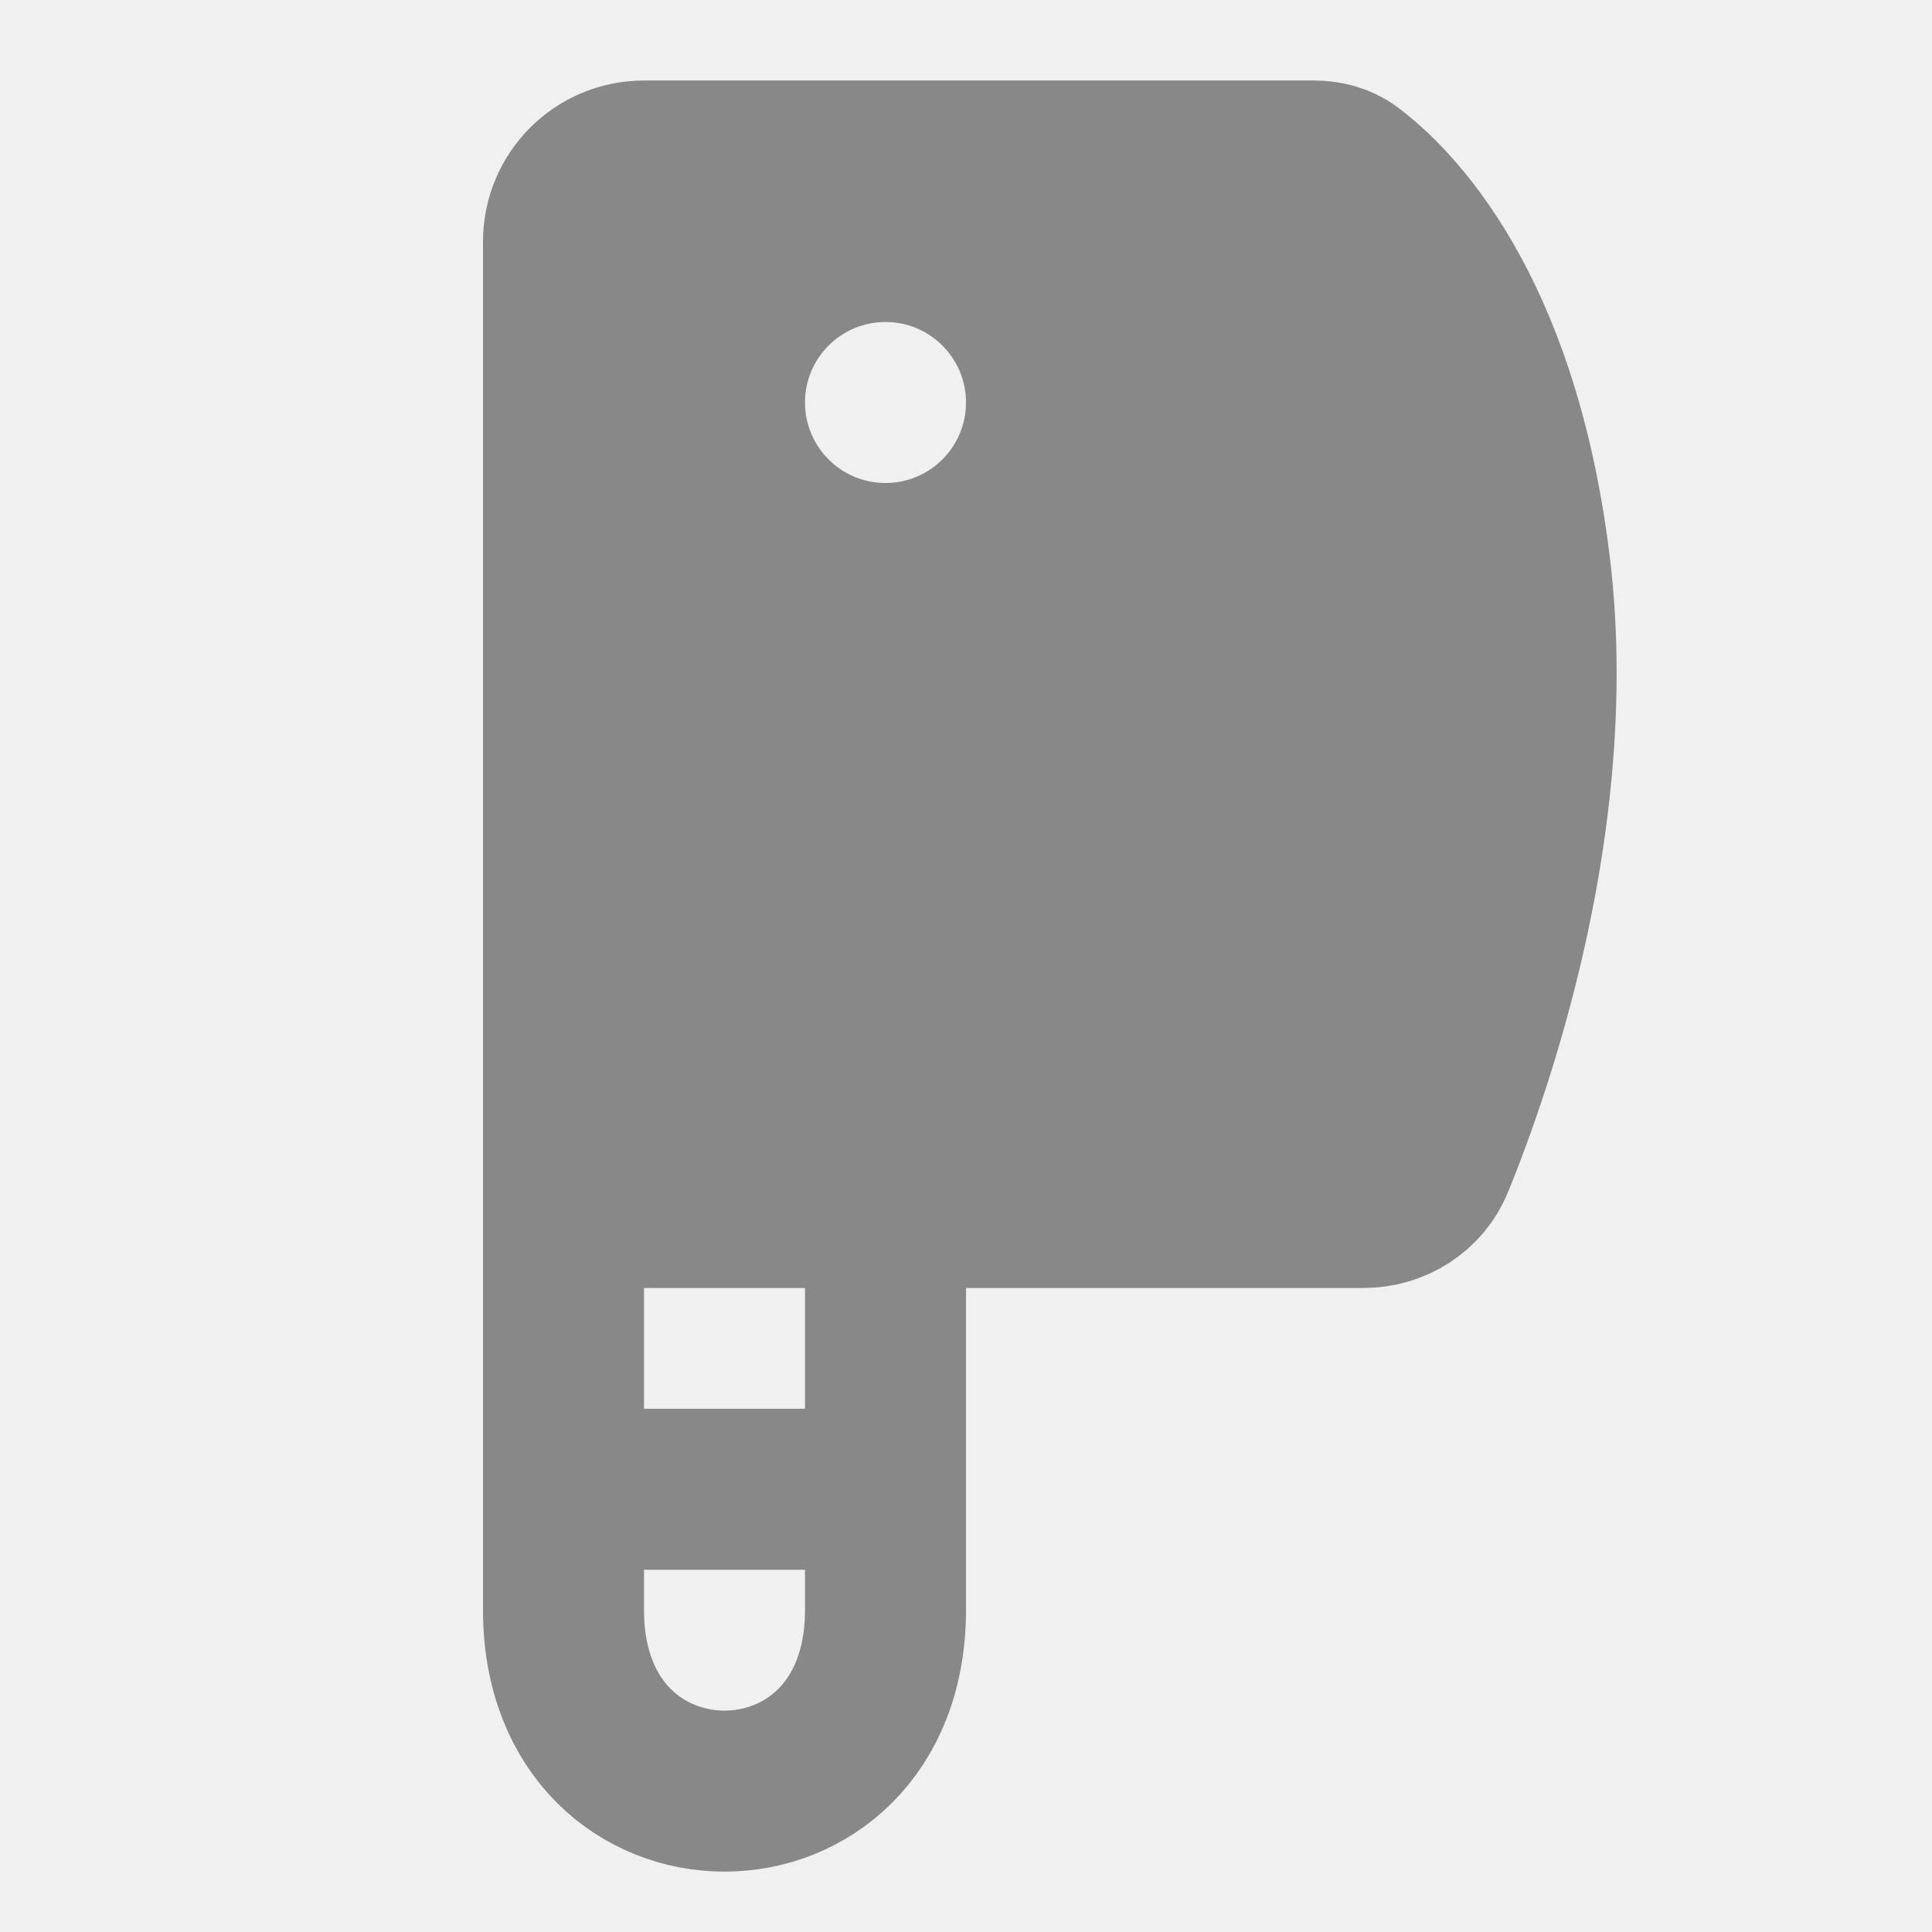
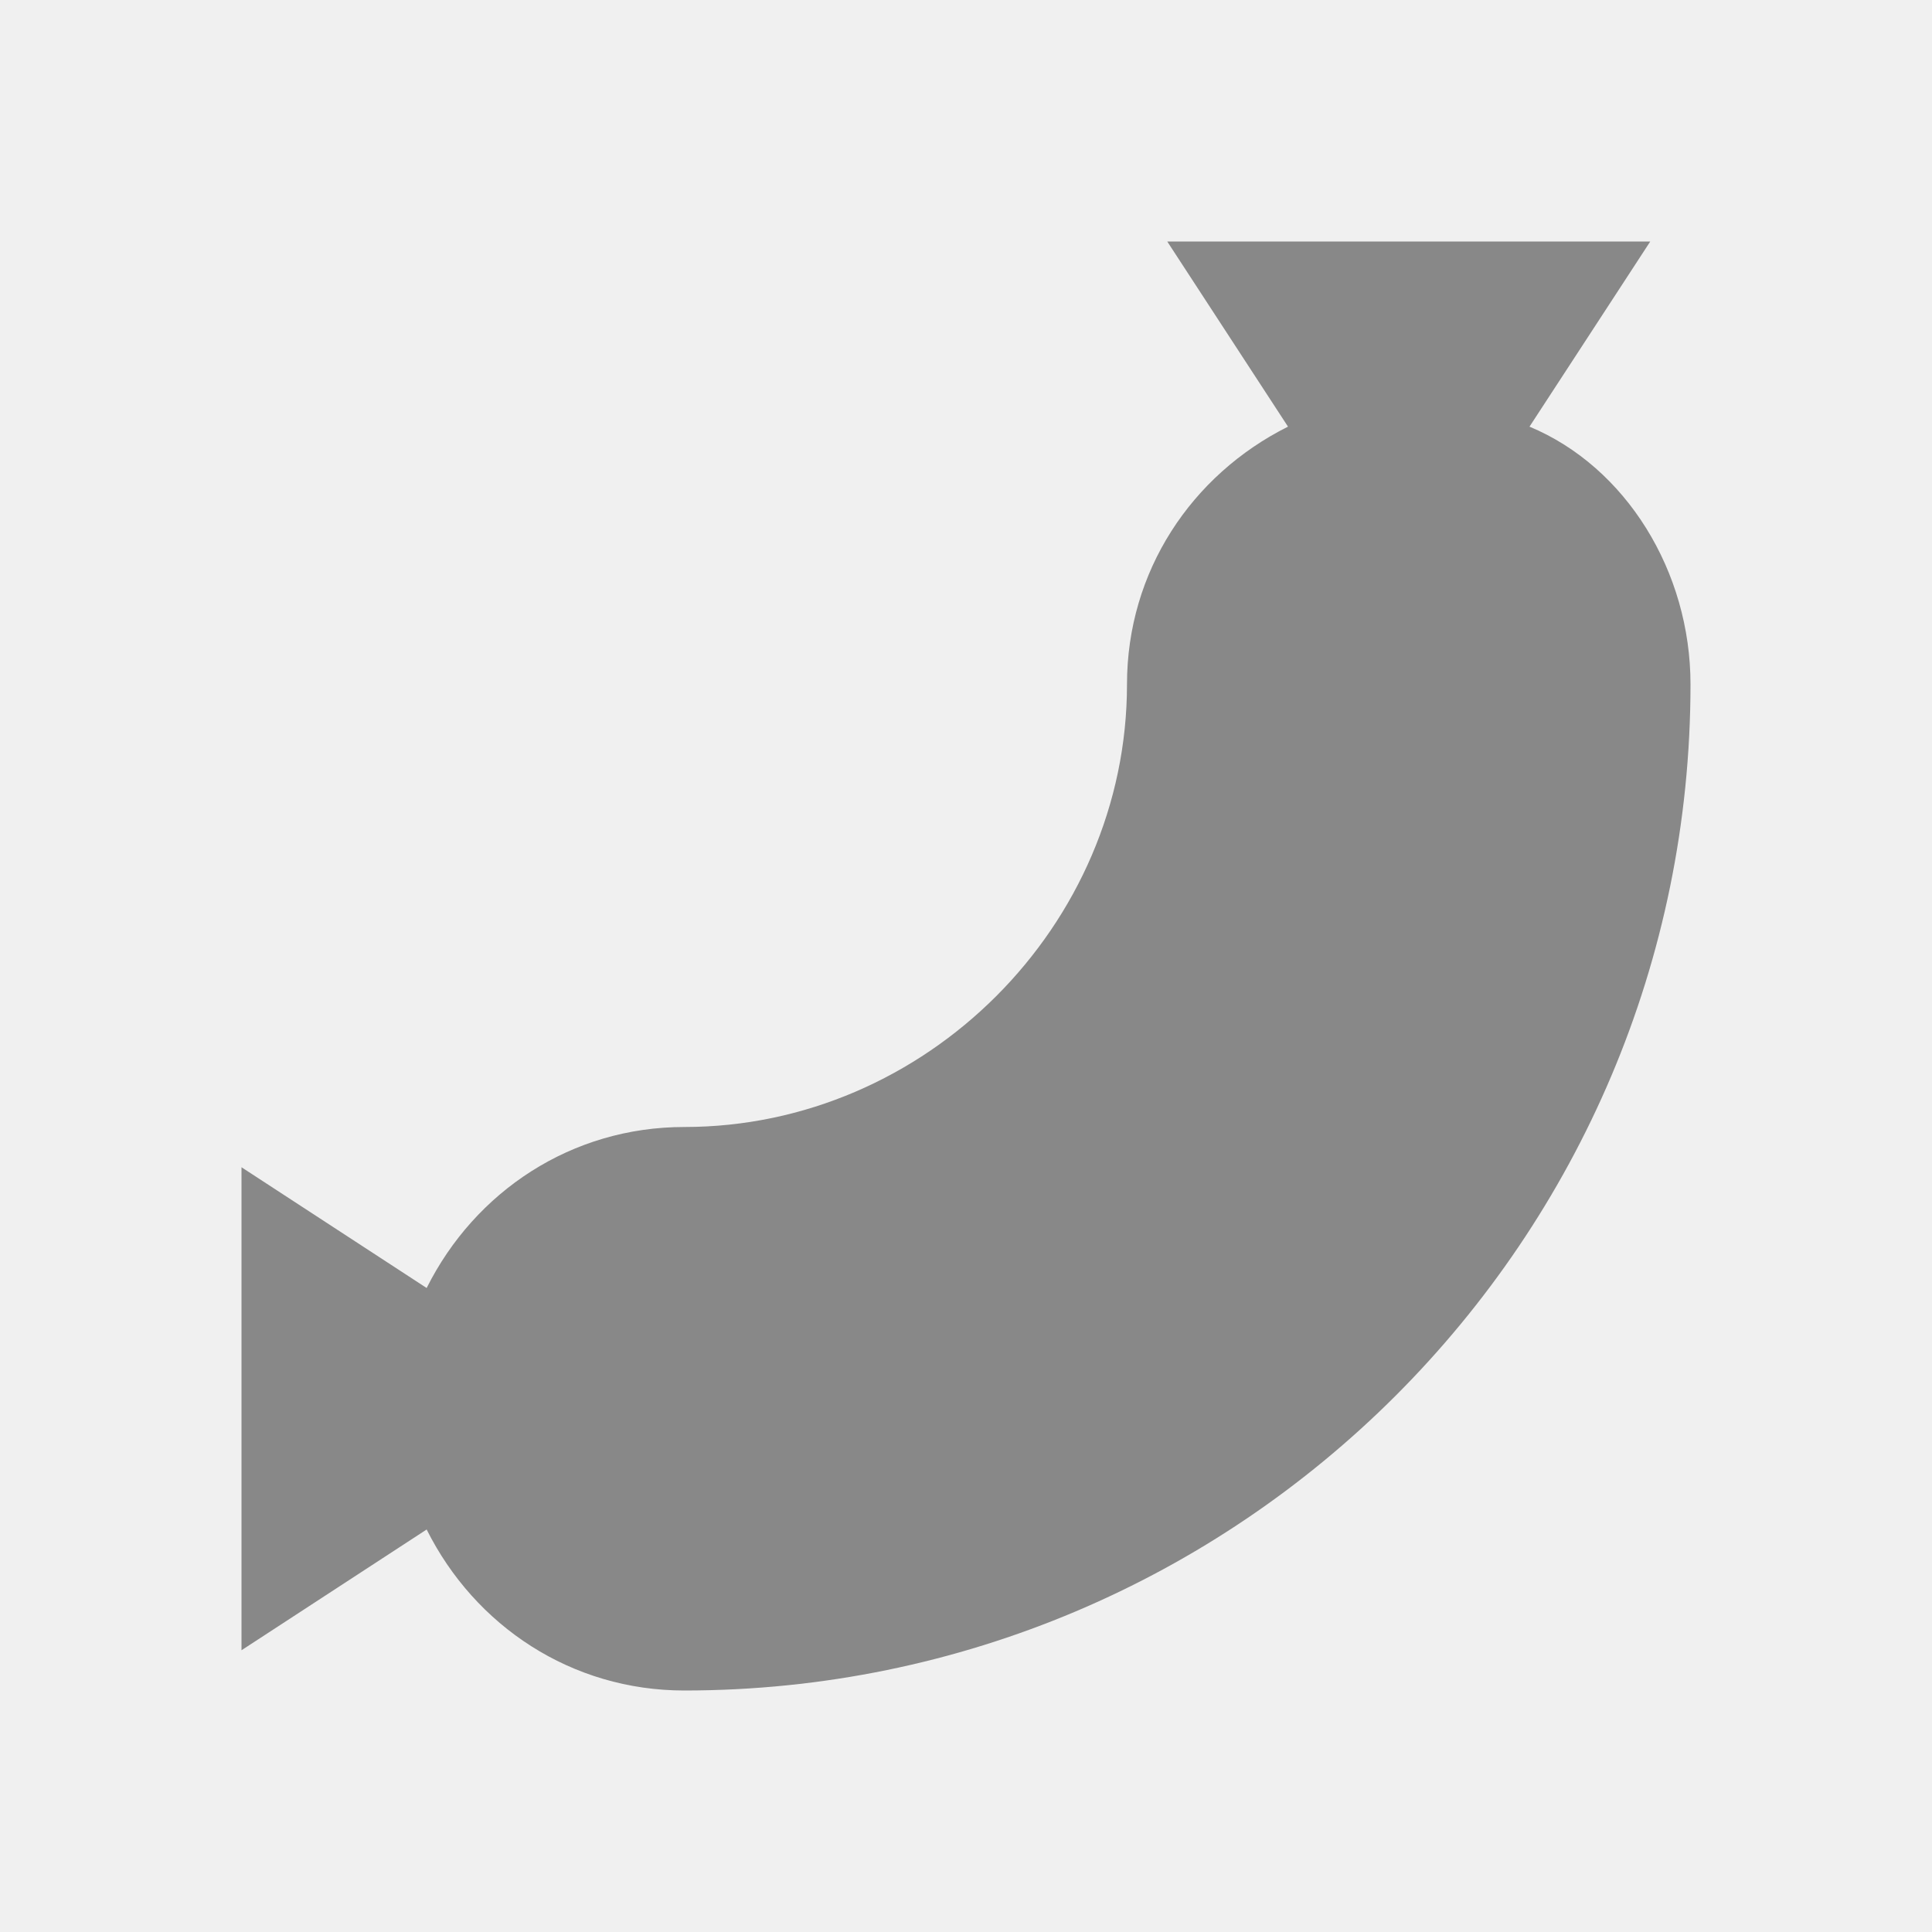
- <svg xmlns="http://www.w3.org/2000/svg" width="32" height="32" viewBox="0 0 48 48">
-   <defs>
-     <mask id="ipSKitchenKnife0">
-       <g fill="none">
-         <path stroke="#fff" stroke-linecap="round" stroke-linejoin="round" stroke-width="4" d="M14 30v10c0 6 8 6 8 0V30m0 7h-8" />
-         <path fill="#fff" stroke="#fff" stroke-width="4" d="M14 6a2 2 0 0 1 2-2h16.635c.319 0 .632.075.888.265C34.542 5.025 37.198 7.582 38 14c.773 6.182-1.369 12.364-2.382 14.855c-.288.71-.985 1.145-1.75 1.145H14z" />
-         <circle cx="22" cy="10" r="2" fill="#000" />
-       </g>
-     </mask>
-   </defs>
-   <path fill="#888888" d="M0 0h48v48H0z" mask="url(#ipSKitchenKnife0)" />
+ <svg xmlns="http://www.w3.org/2000/svg" width="32" height="32" viewBox="0 0 24 24">
+   <path fill="#888888" d="M19 5.3c1.2.5 2 1.8 2 3.2C21 15.4 15.4 21 8.5 21c-1.4 0-2.6-.8-3.2-2L3 20.5v-6L5.3 16c.6-1.2 1.8-2 3.2-2c3 0 5.5-2.5 5.5-5.5c0-1.4.8-2.6 2-3.2L14.5 3h6z" />
</svg>
